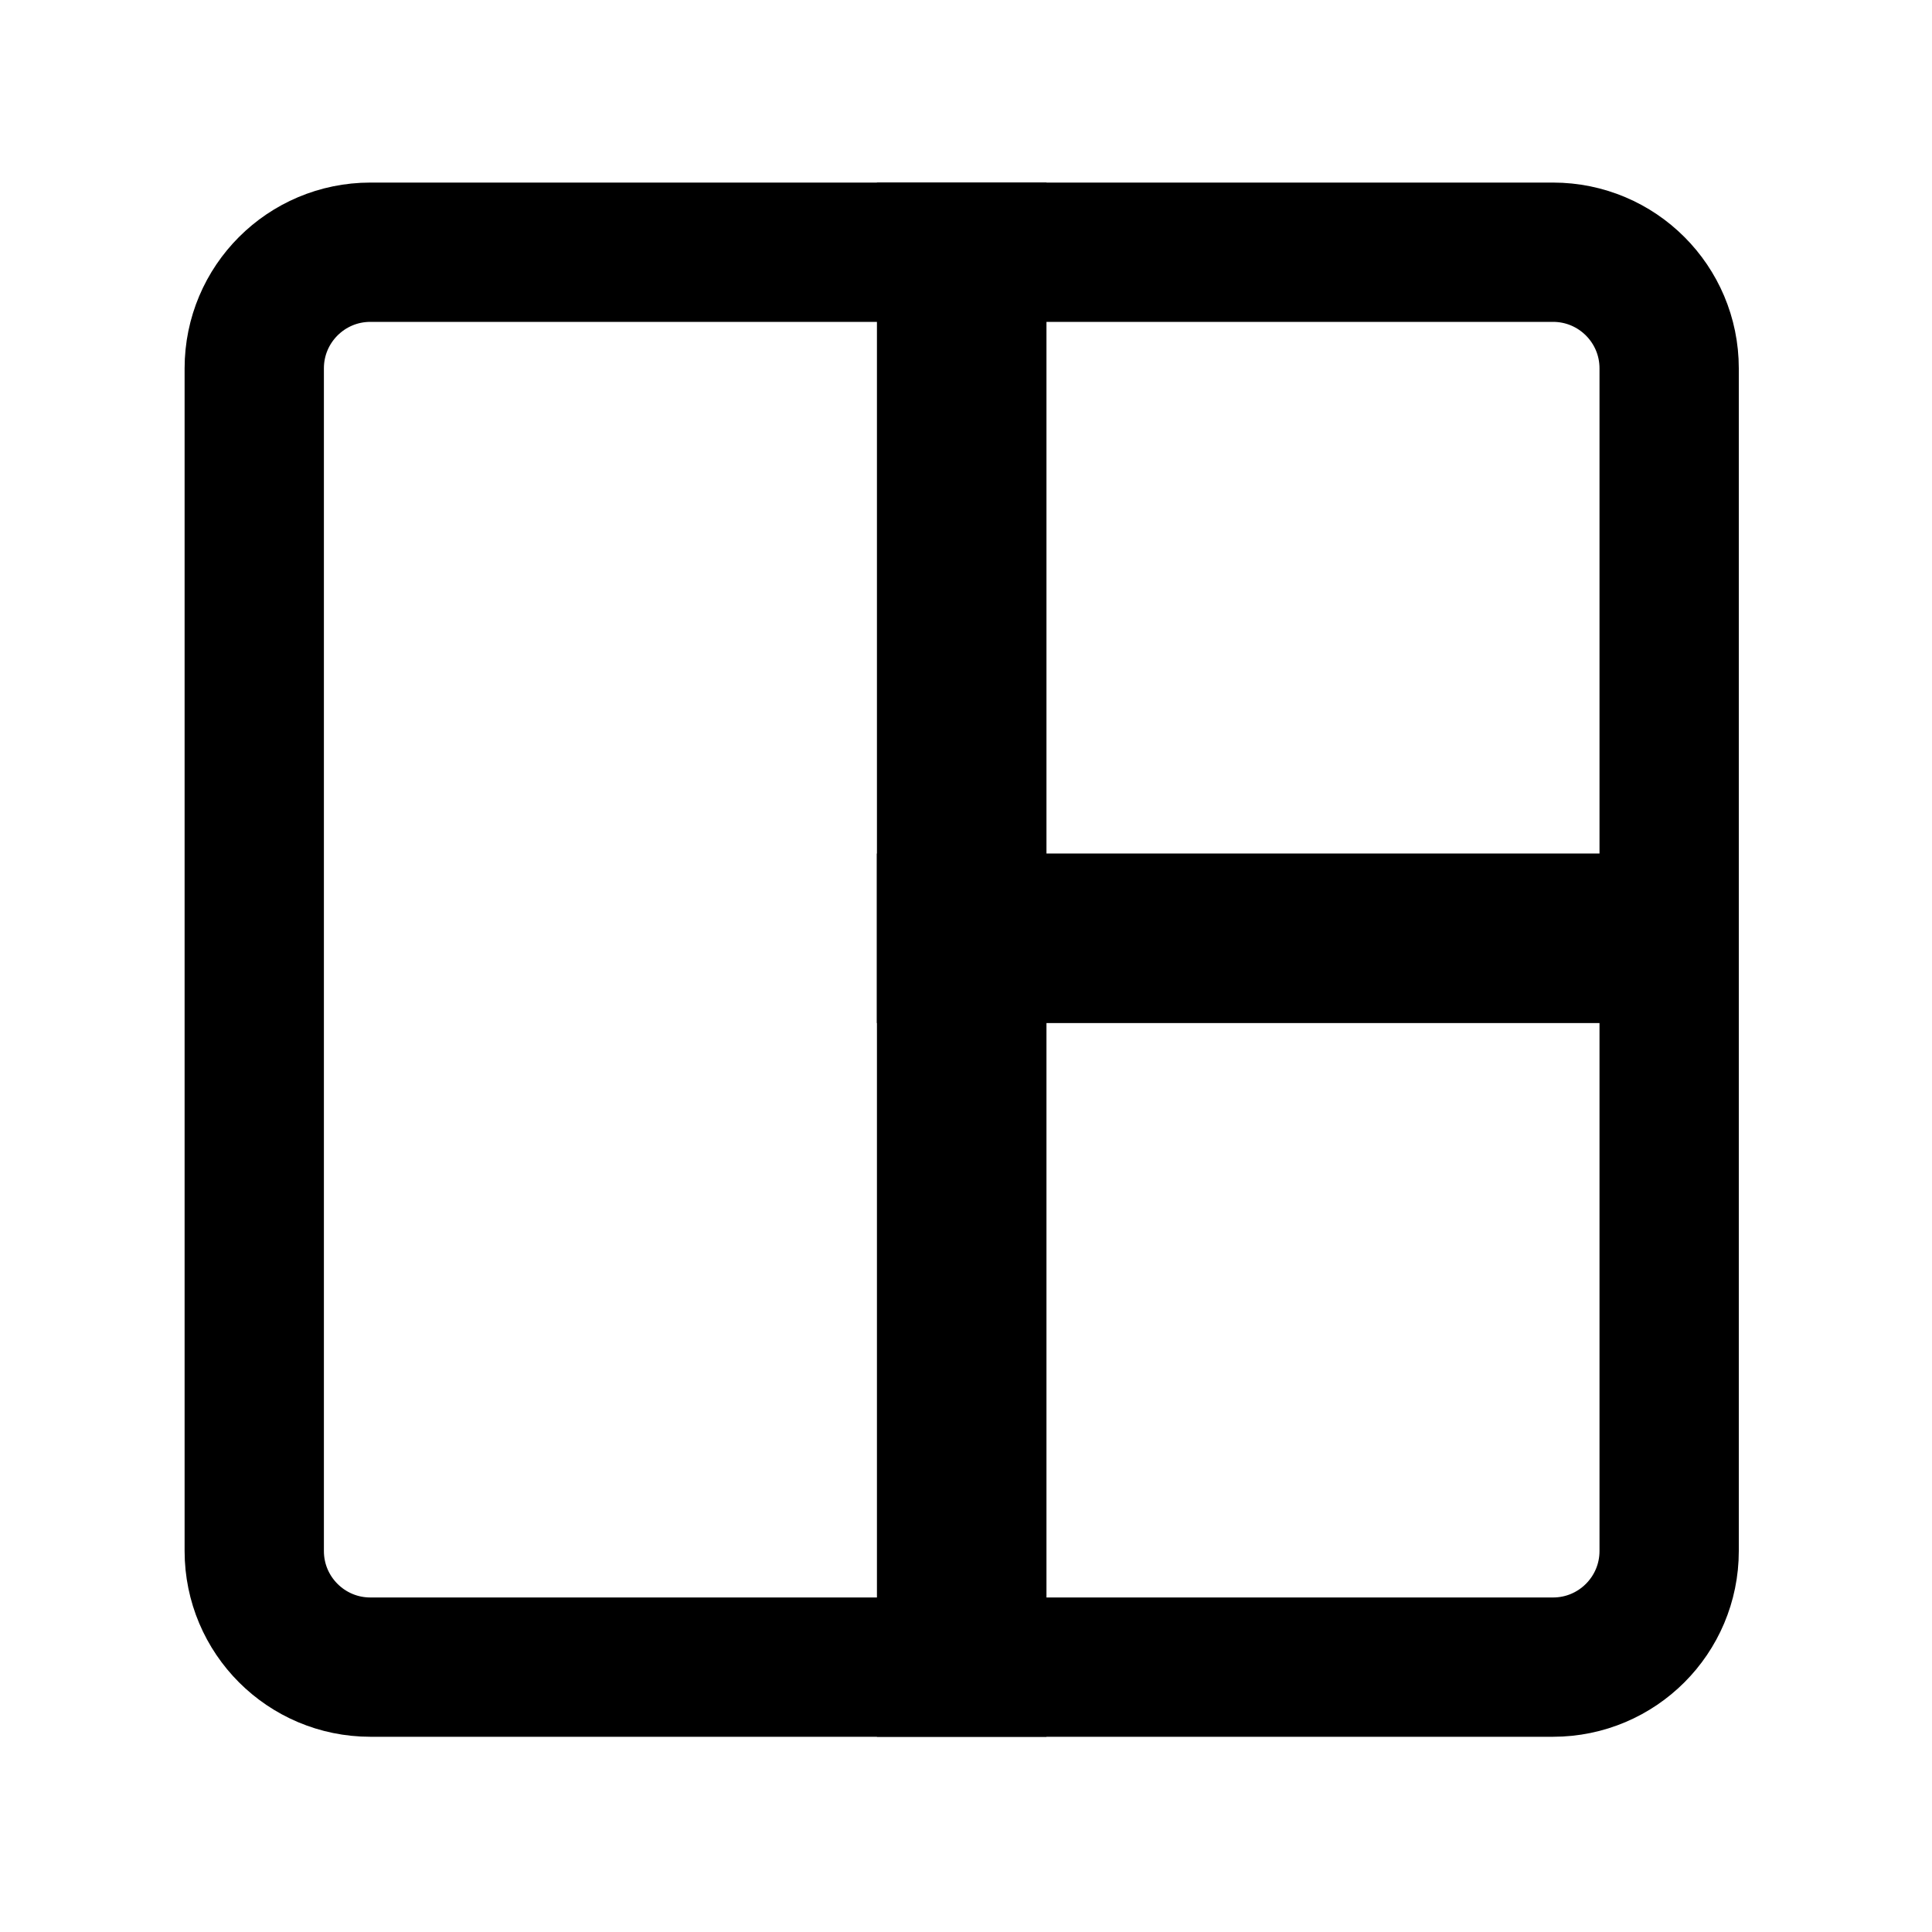
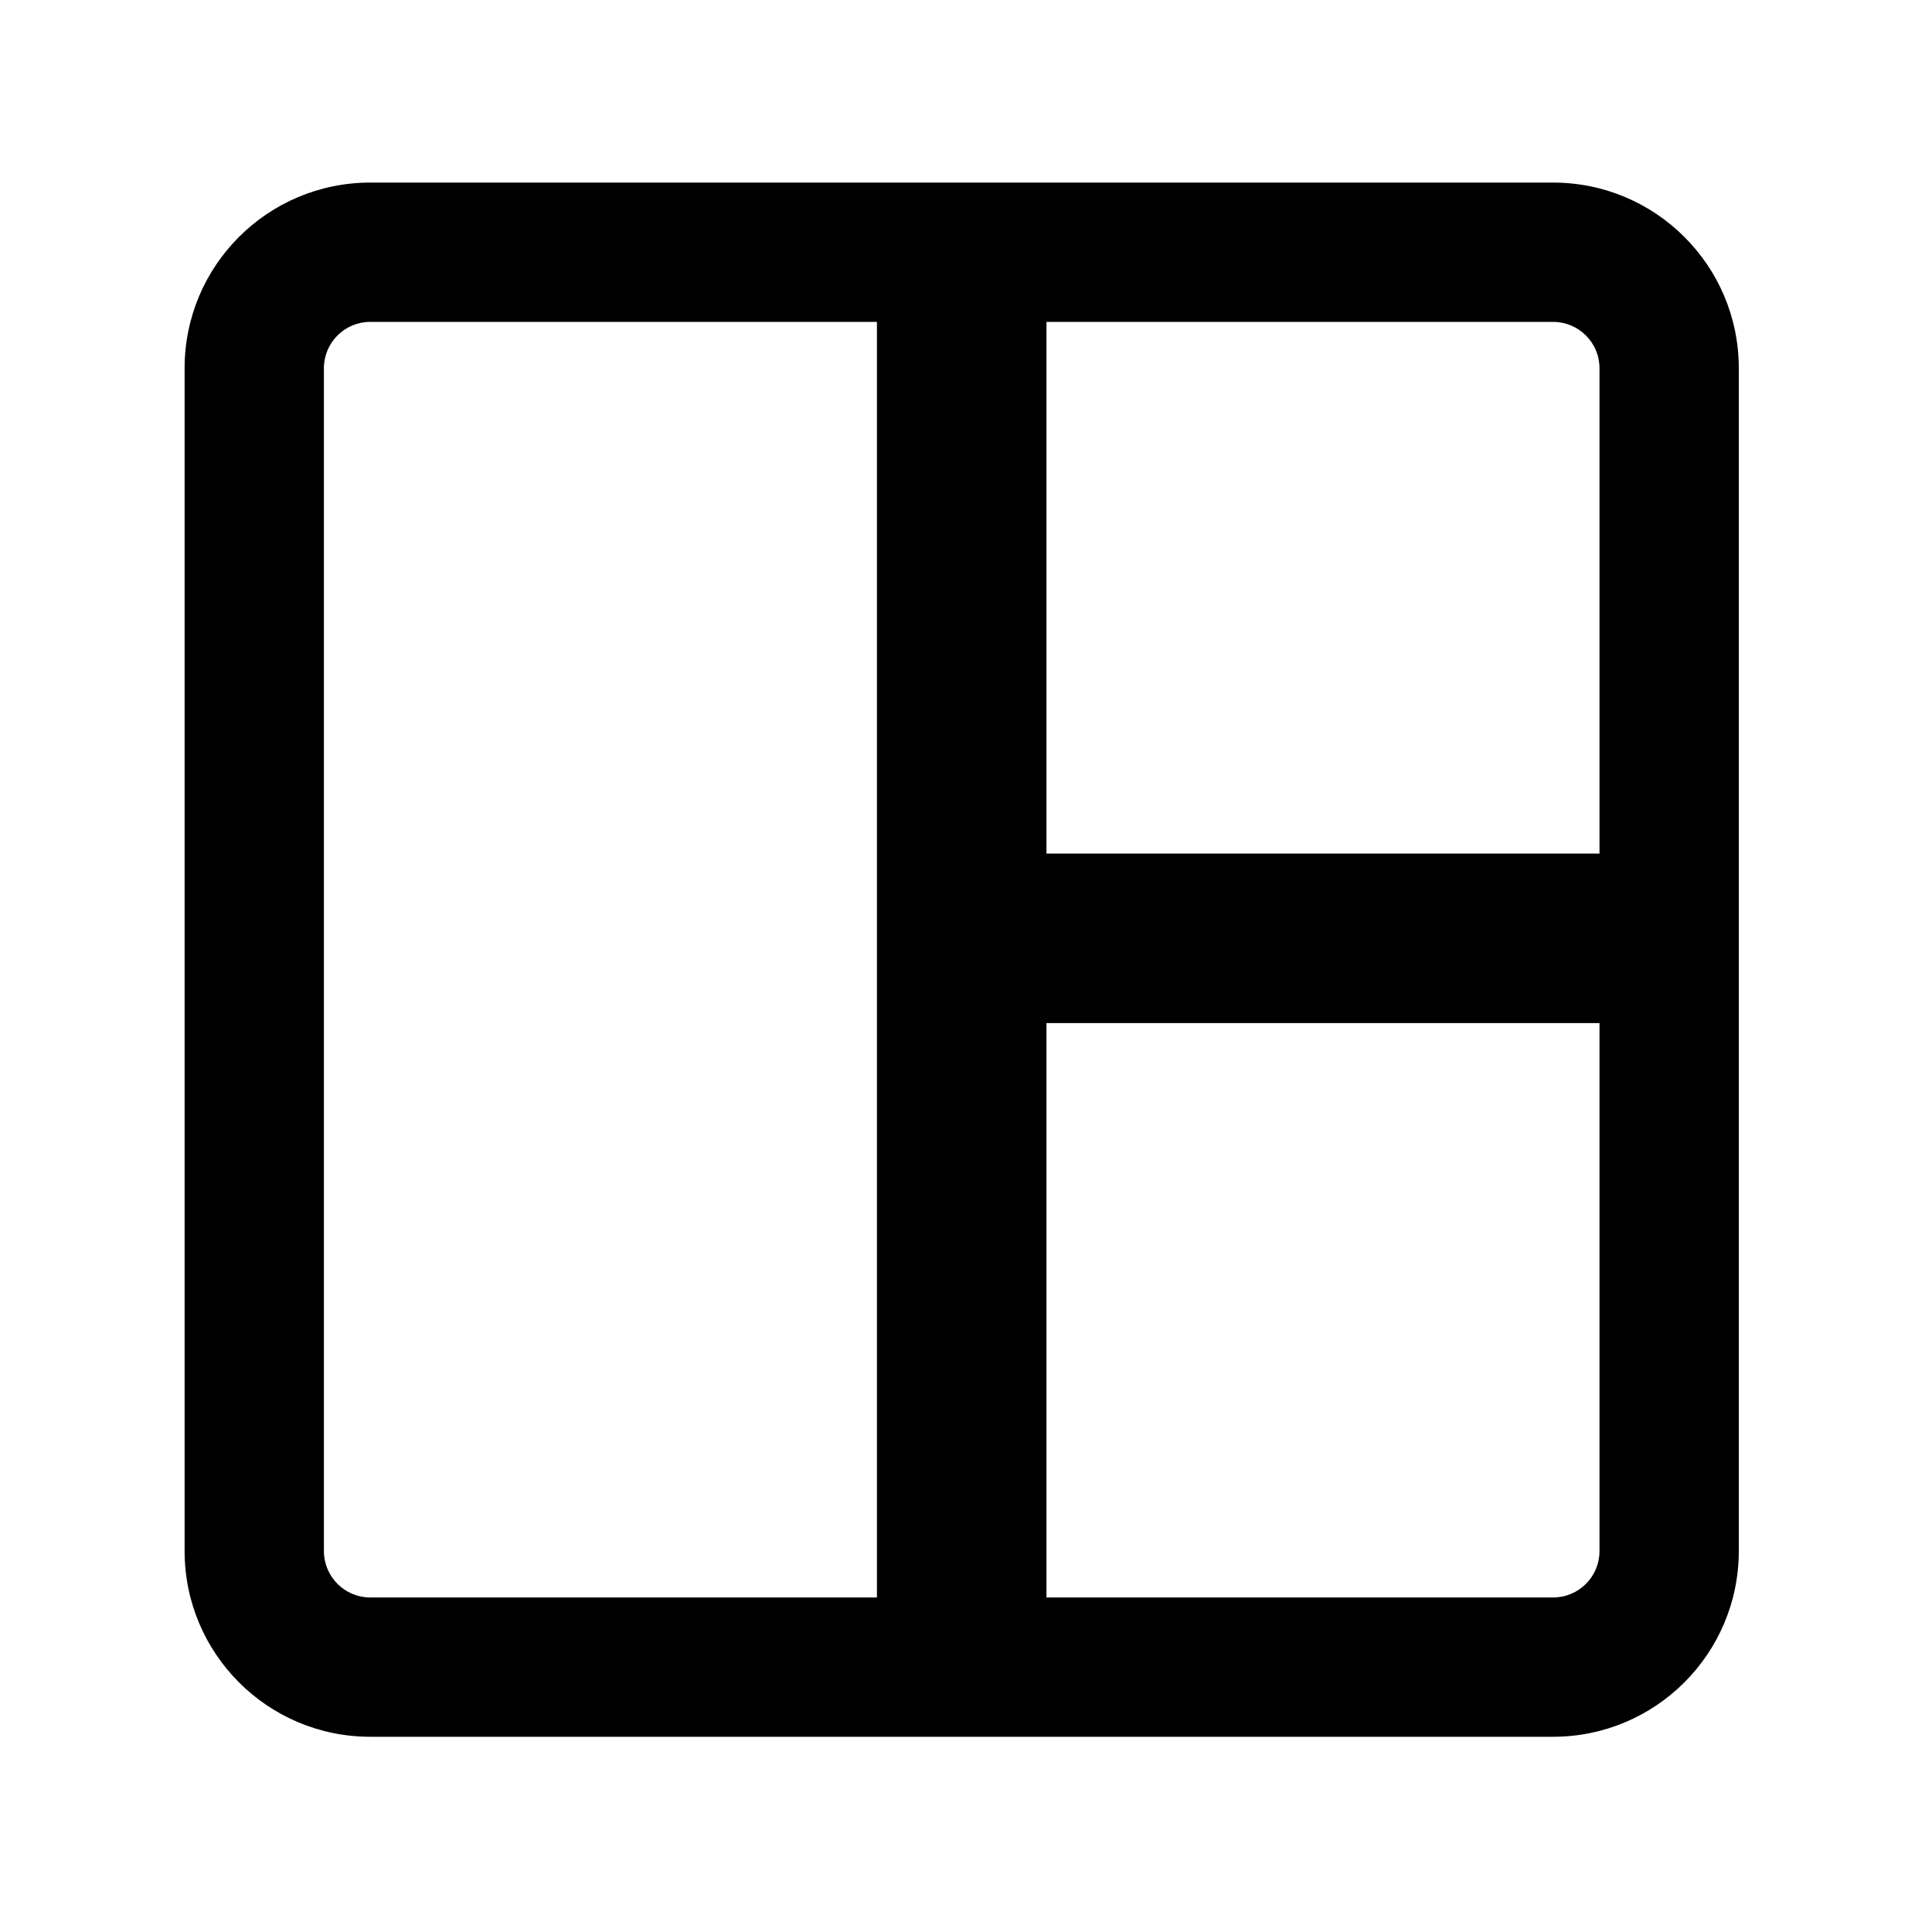
<svg xmlns="http://www.w3.org/2000/svg" width="20" height="20" viewBox="0 0 20 20" fill="none">
-   <rect x="9.078" y="1.89" width="1.755" height="16.089" fill="currentColor" />
-   <rect x="17.634" y="8.836" width="1.755" height="8.557" transform="rotate(90 17.6343 8.83594)" fill="currentColor" />
-   <rect x="2.632" y="2.611" width="14.647" height="14.647" rx="1.202" stroke="currentColor" stroke-width="1.442" />
+   <path fill-rule="evenodd" clip-rule="evenodd" d="M16.077 1.89C17.139 1.89 18 2.75 18 3.812V16.056C18 17.118 17.139 17.979 16.077 17.979H3.833C2.771 17.979 1.911 17.118 1.911 16.056V3.812C1.911 2.75 2.771 1.89 3.833 1.89H16.077ZM10.833 3.332H16.077C16.343 3.332 16.558 3.547 16.558 3.812V8.836L10.833 8.836V3.332ZM9.078 16.537H3.833C3.568 16.537 3.353 16.322 3.353 16.056V3.812C3.353 3.547 3.568 3.332 3.833 3.332H9.078V16.537ZM10.833 16.537H16.077C16.343 16.537 16.558 16.322 16.558 16.056V10.591L10.833 10.591V16.537Z" fill="currentColor" />
</svg>
